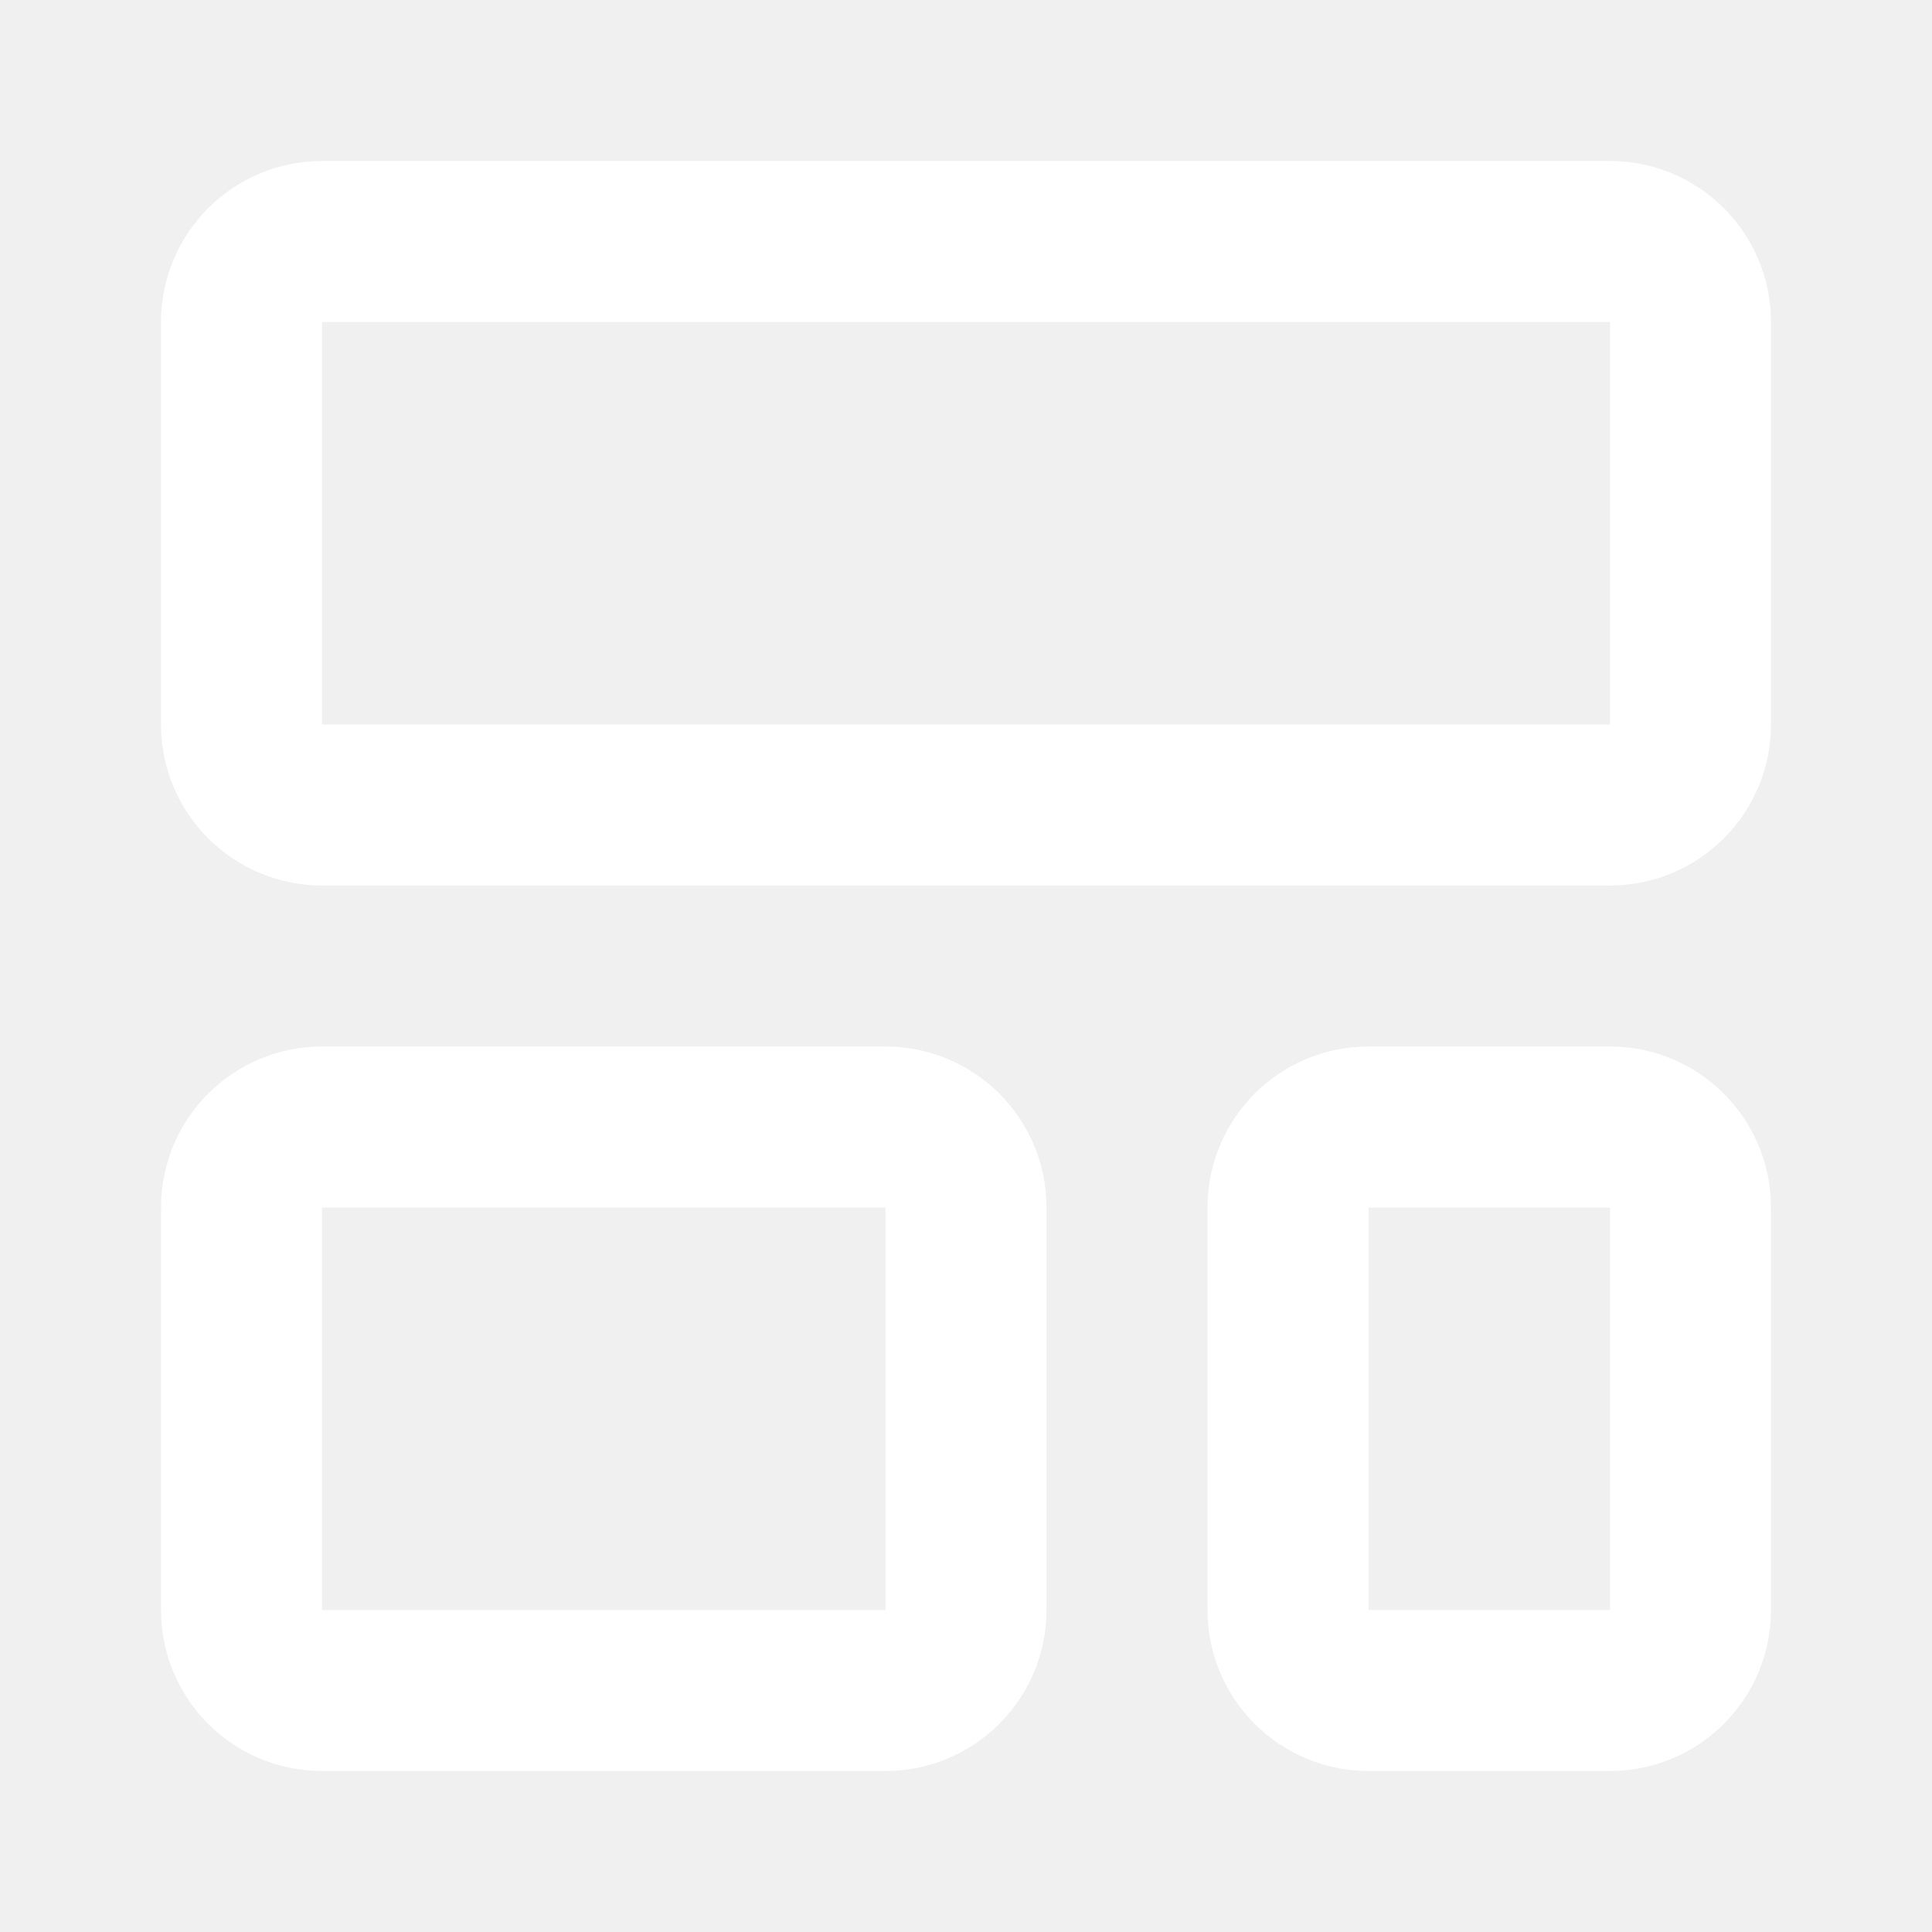
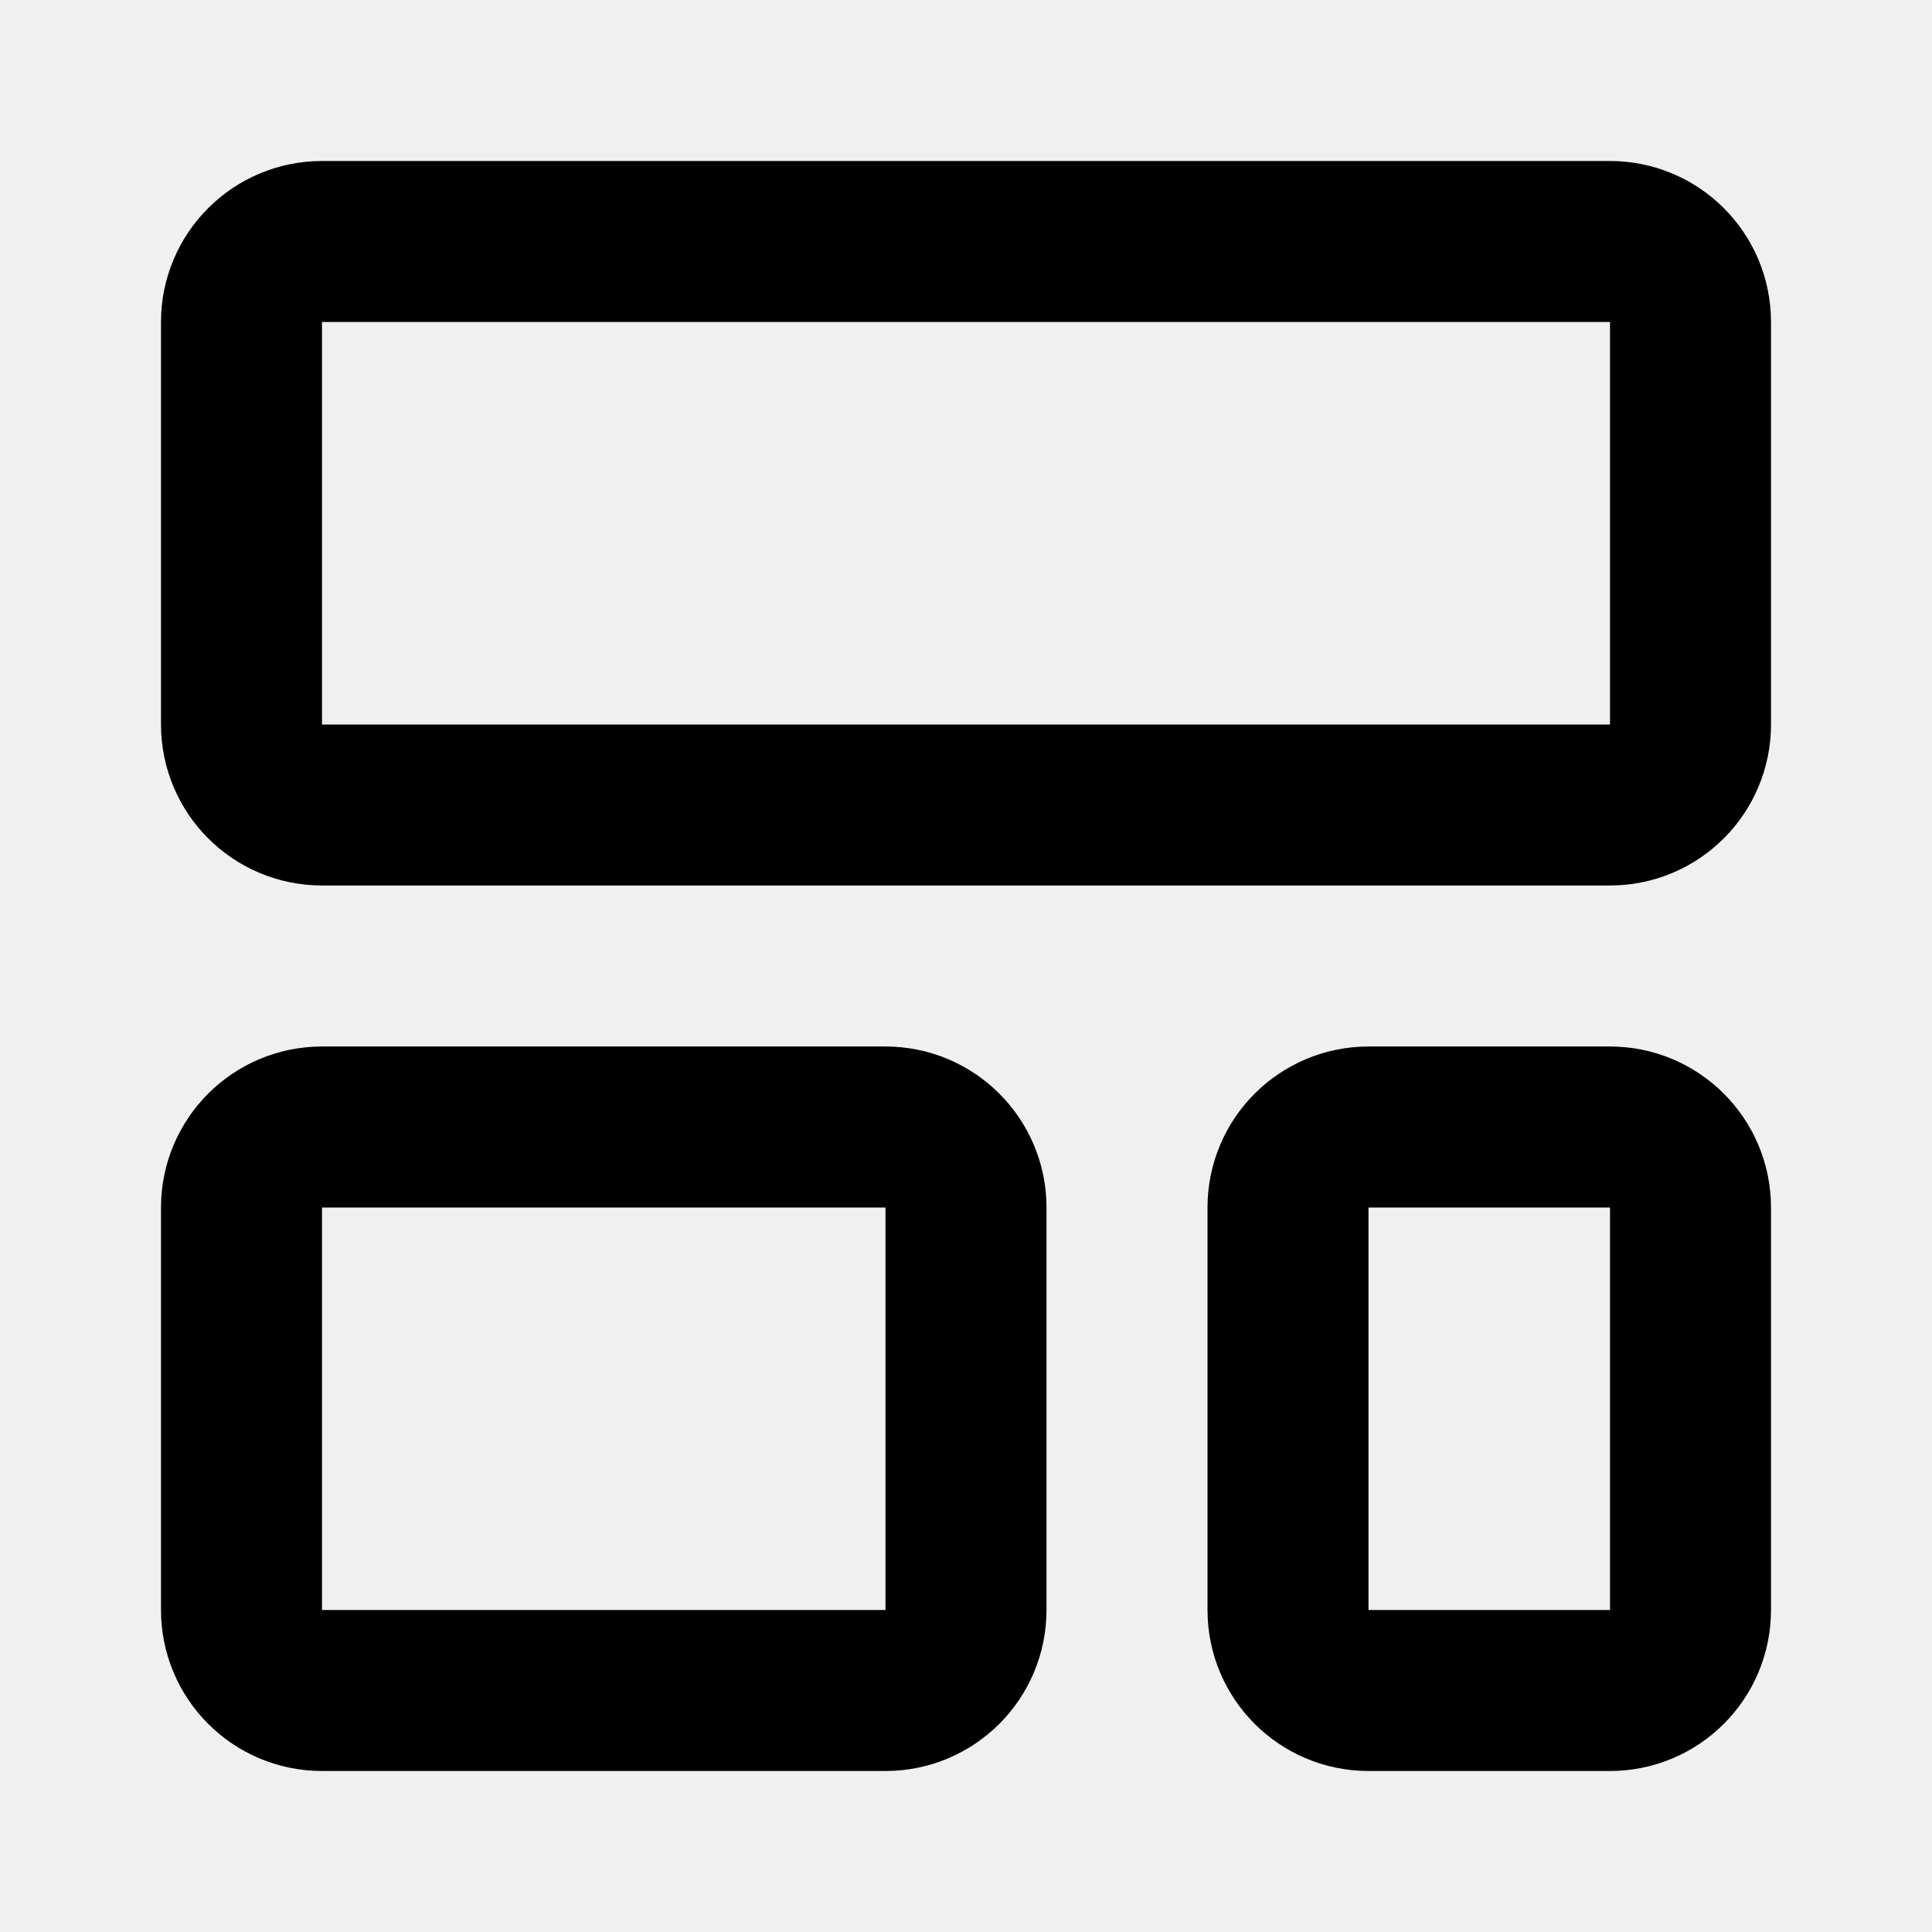
<svg xmlns="http://www.w3.org/2000/svg" width="48" height="48" viewBox="0 0 24 24">
-   <g fill="none" stroke="#ffffff" stroke-linecap="round" stroke-linejoin="round" stroke-width="2">
+   <g fill="none" stroke="#000000" stroke-linecap="round" stroke-linejoin="round" stroke-width="2">
    <rect width="18" height="7" x="3" y="3" rx="1" />
    <rect width="9" height="7" x="3" y="14" rx="1" />
    <rect width="5" height="7" x="16" y="14" rx="1" />
  </g>
</svg>
